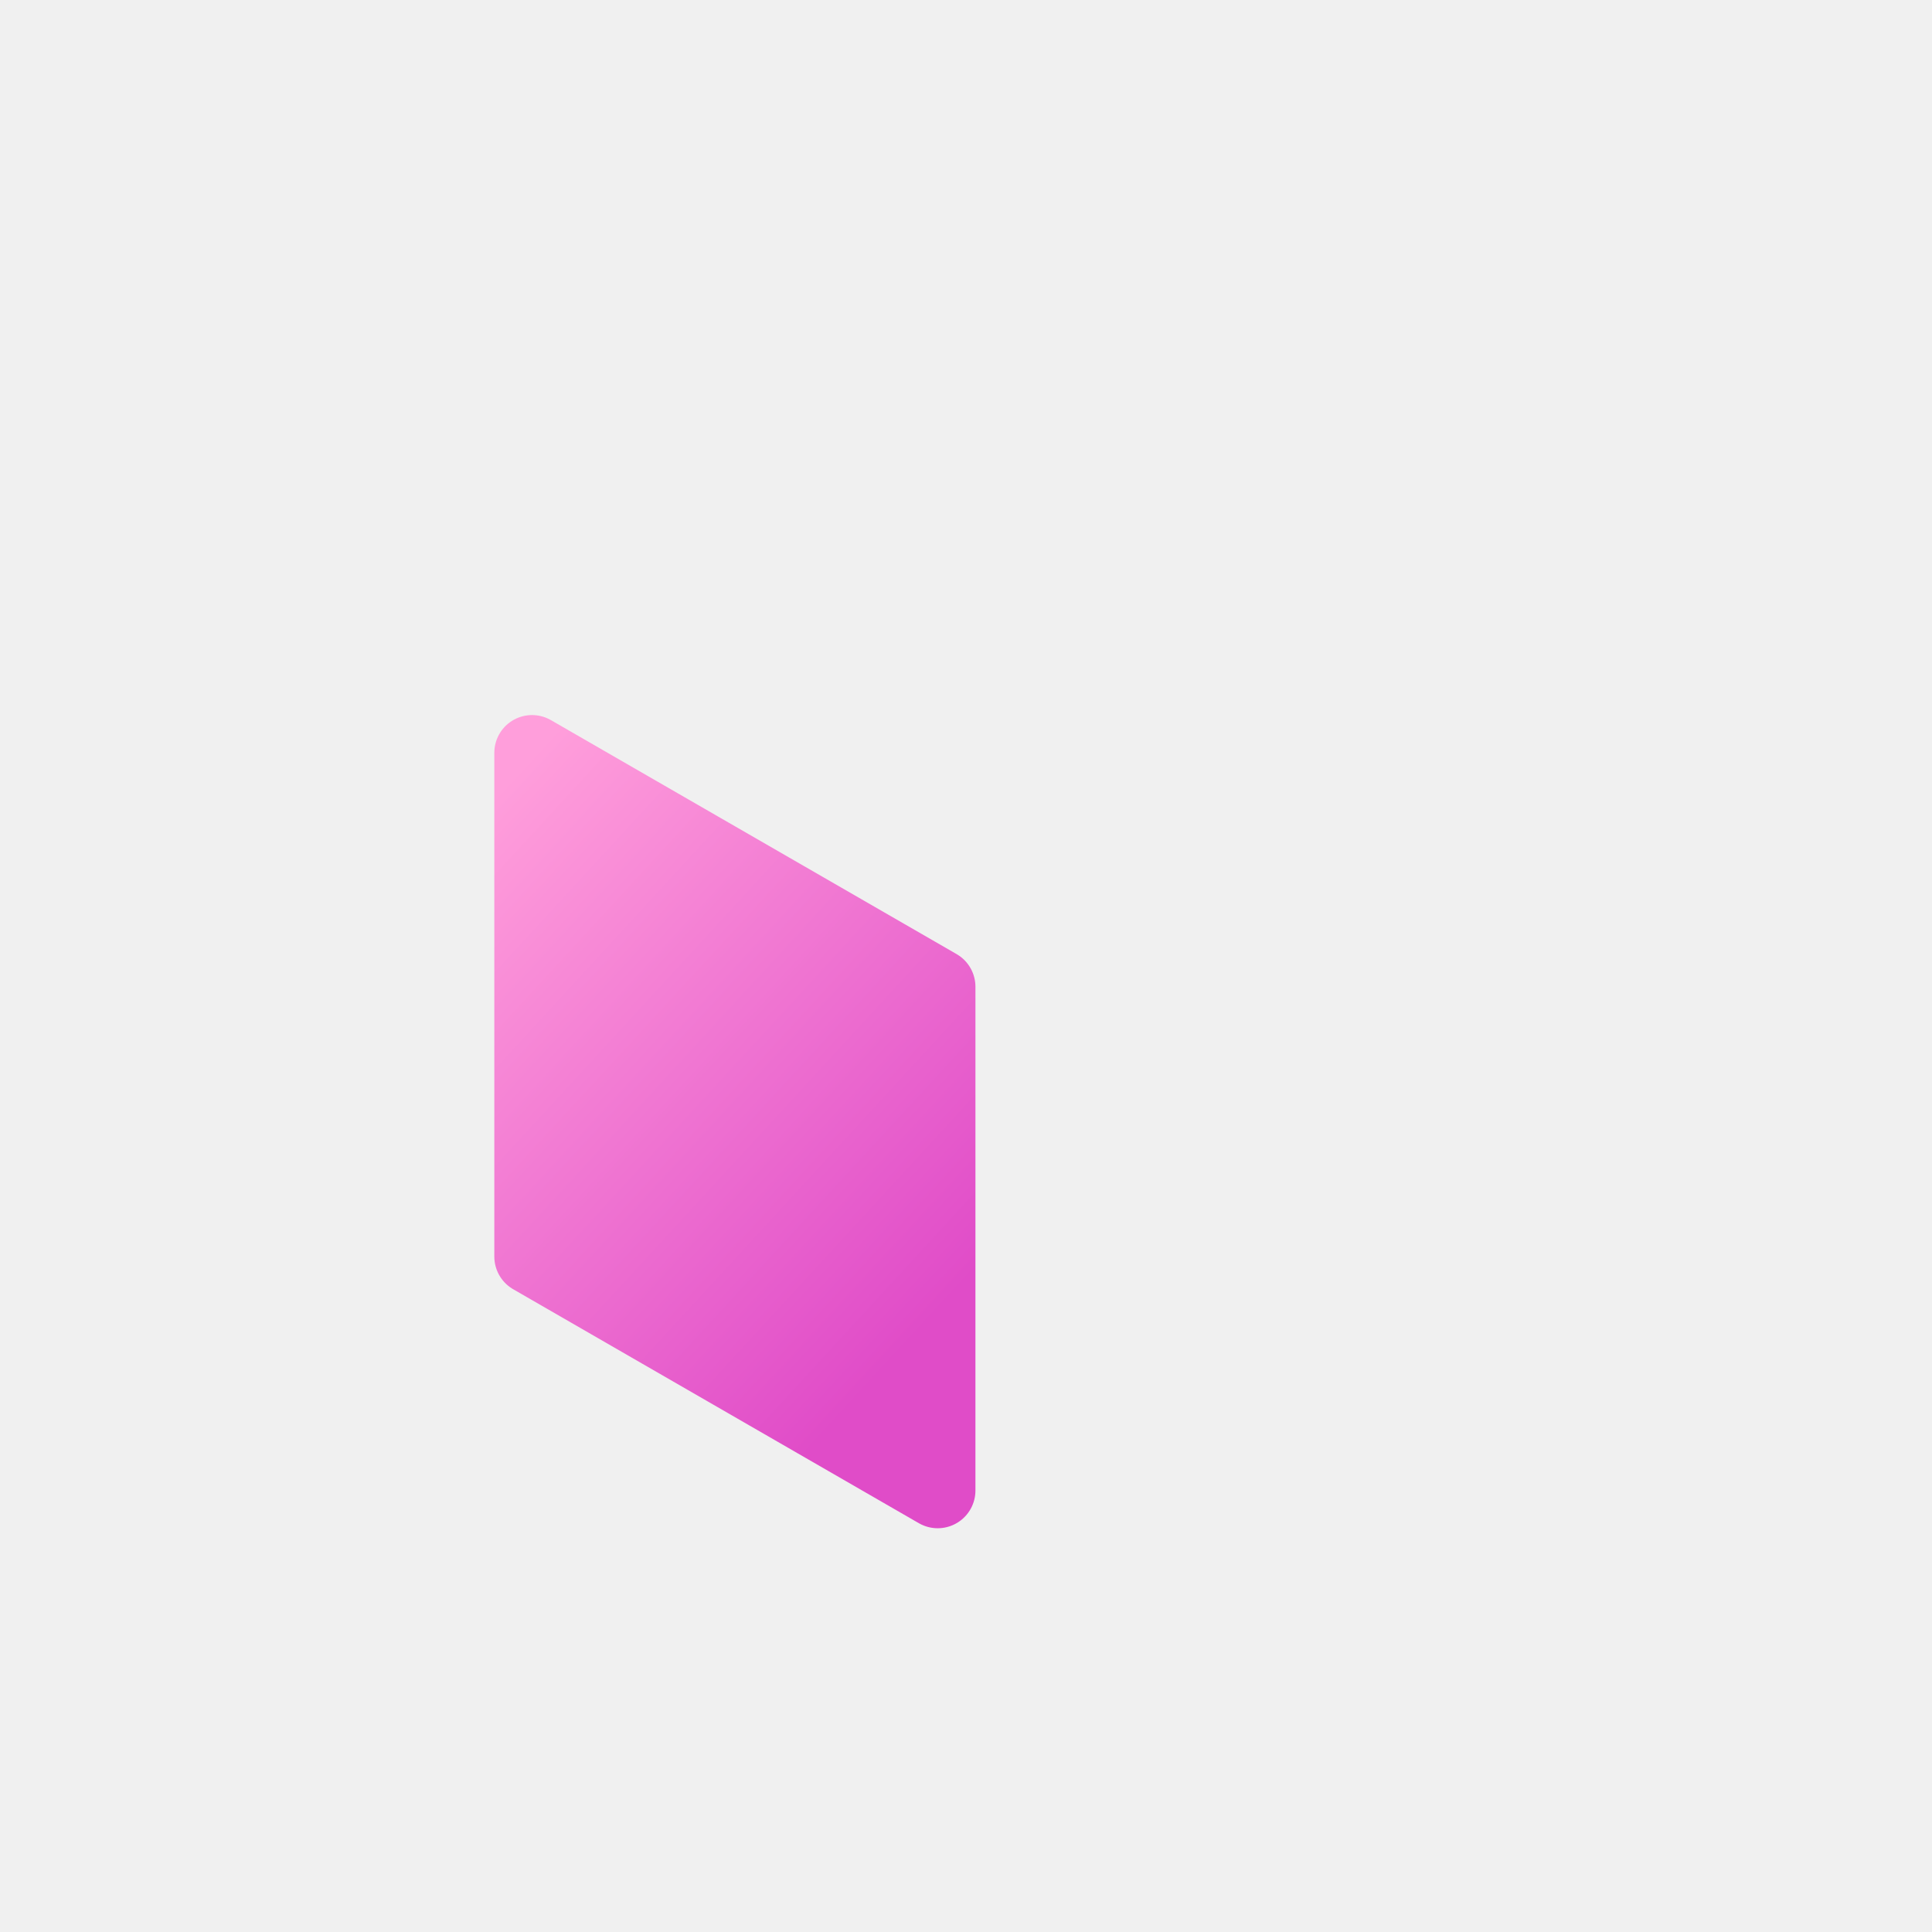
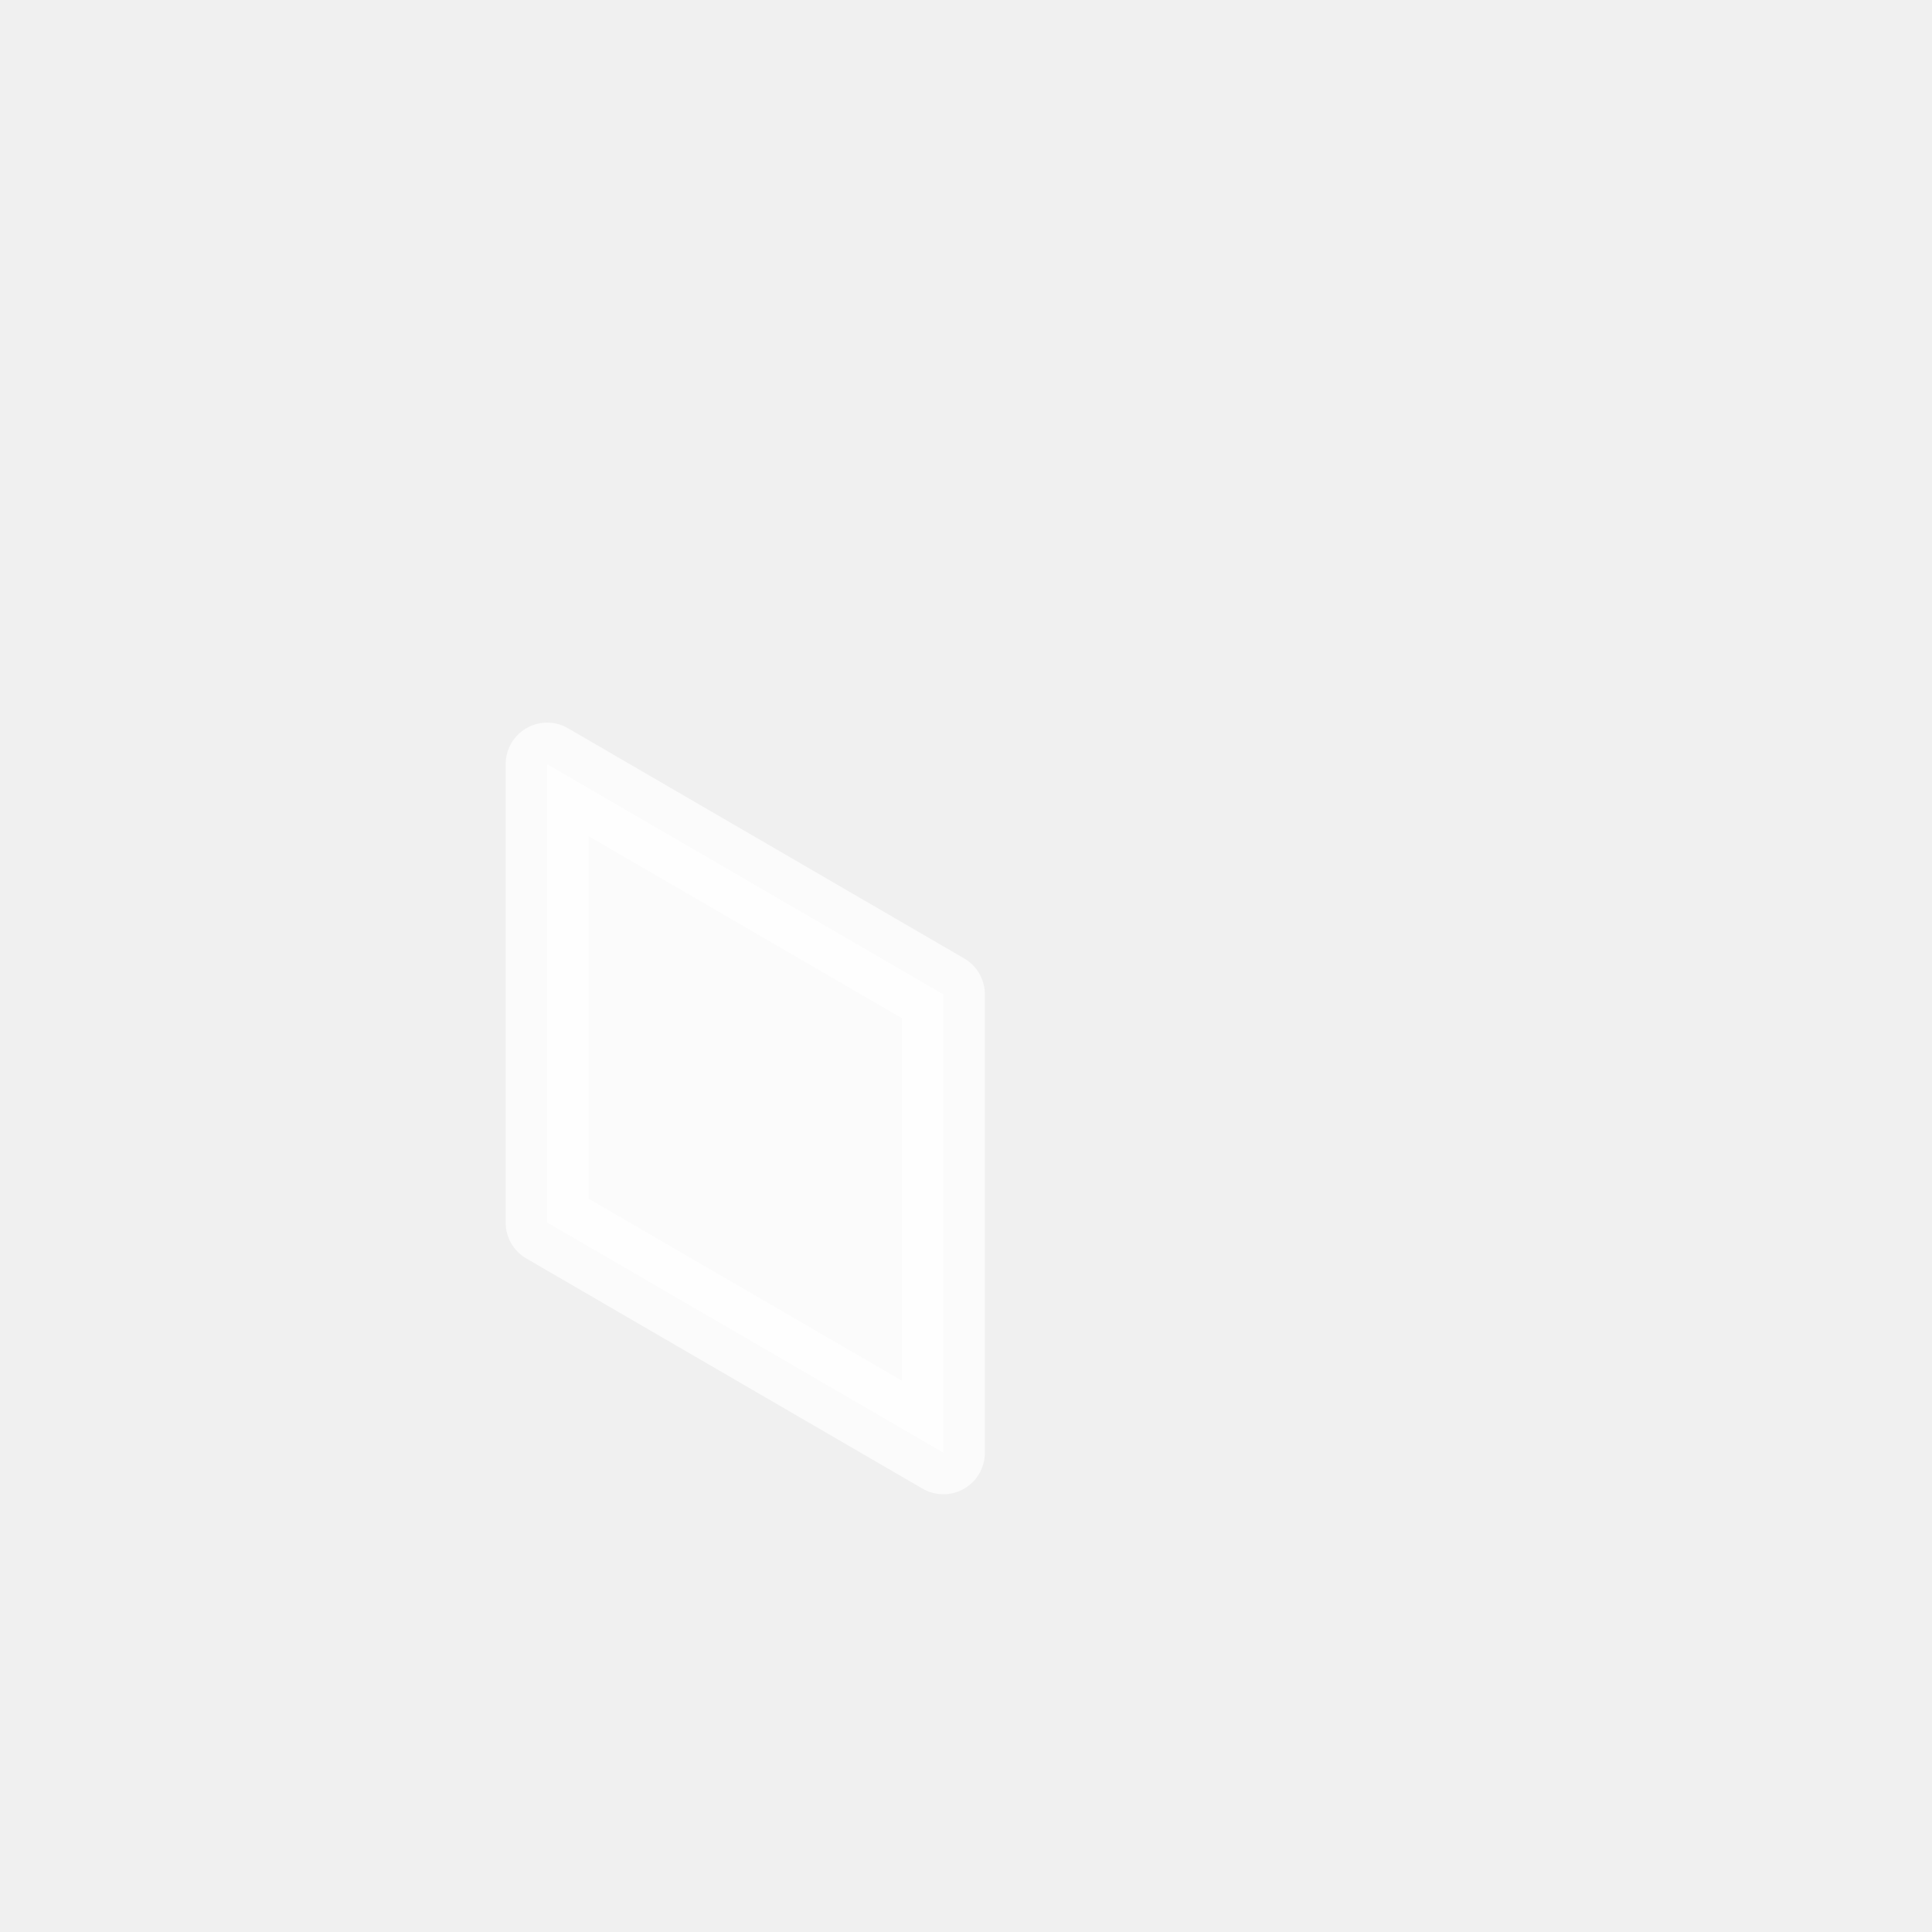
<svg xmlns="http://www.w3.org/2000/svg" width="1024" height="1024" viewBox="0 0 1024 1024">
-   <defs>
-     <linearGradient id="l" x1="0" y1="0" x2="0.6" y2="1">
-       <stop offset="0" stop-color="#FF9EDB" />
-       <stop offset="1" stop-color="#E04CC8" />
-     </linearGradient>
-   </defs>
-   <path d="M282 399 L497 523 L497 790 L282 666Z" fill="url(#l)" stroke="url(#l)" stroke-width="40" stroke-linejoin="round" />
+   <path d="M290 405 L500 527 L500 770 L290 648Z" fill="#FFFFFF" fill-opacity="0.7" stroke="#FFFFFF" stroke-opacity="0.7" stroke-width="44" stroke-linejoin="round" />
</svg>
